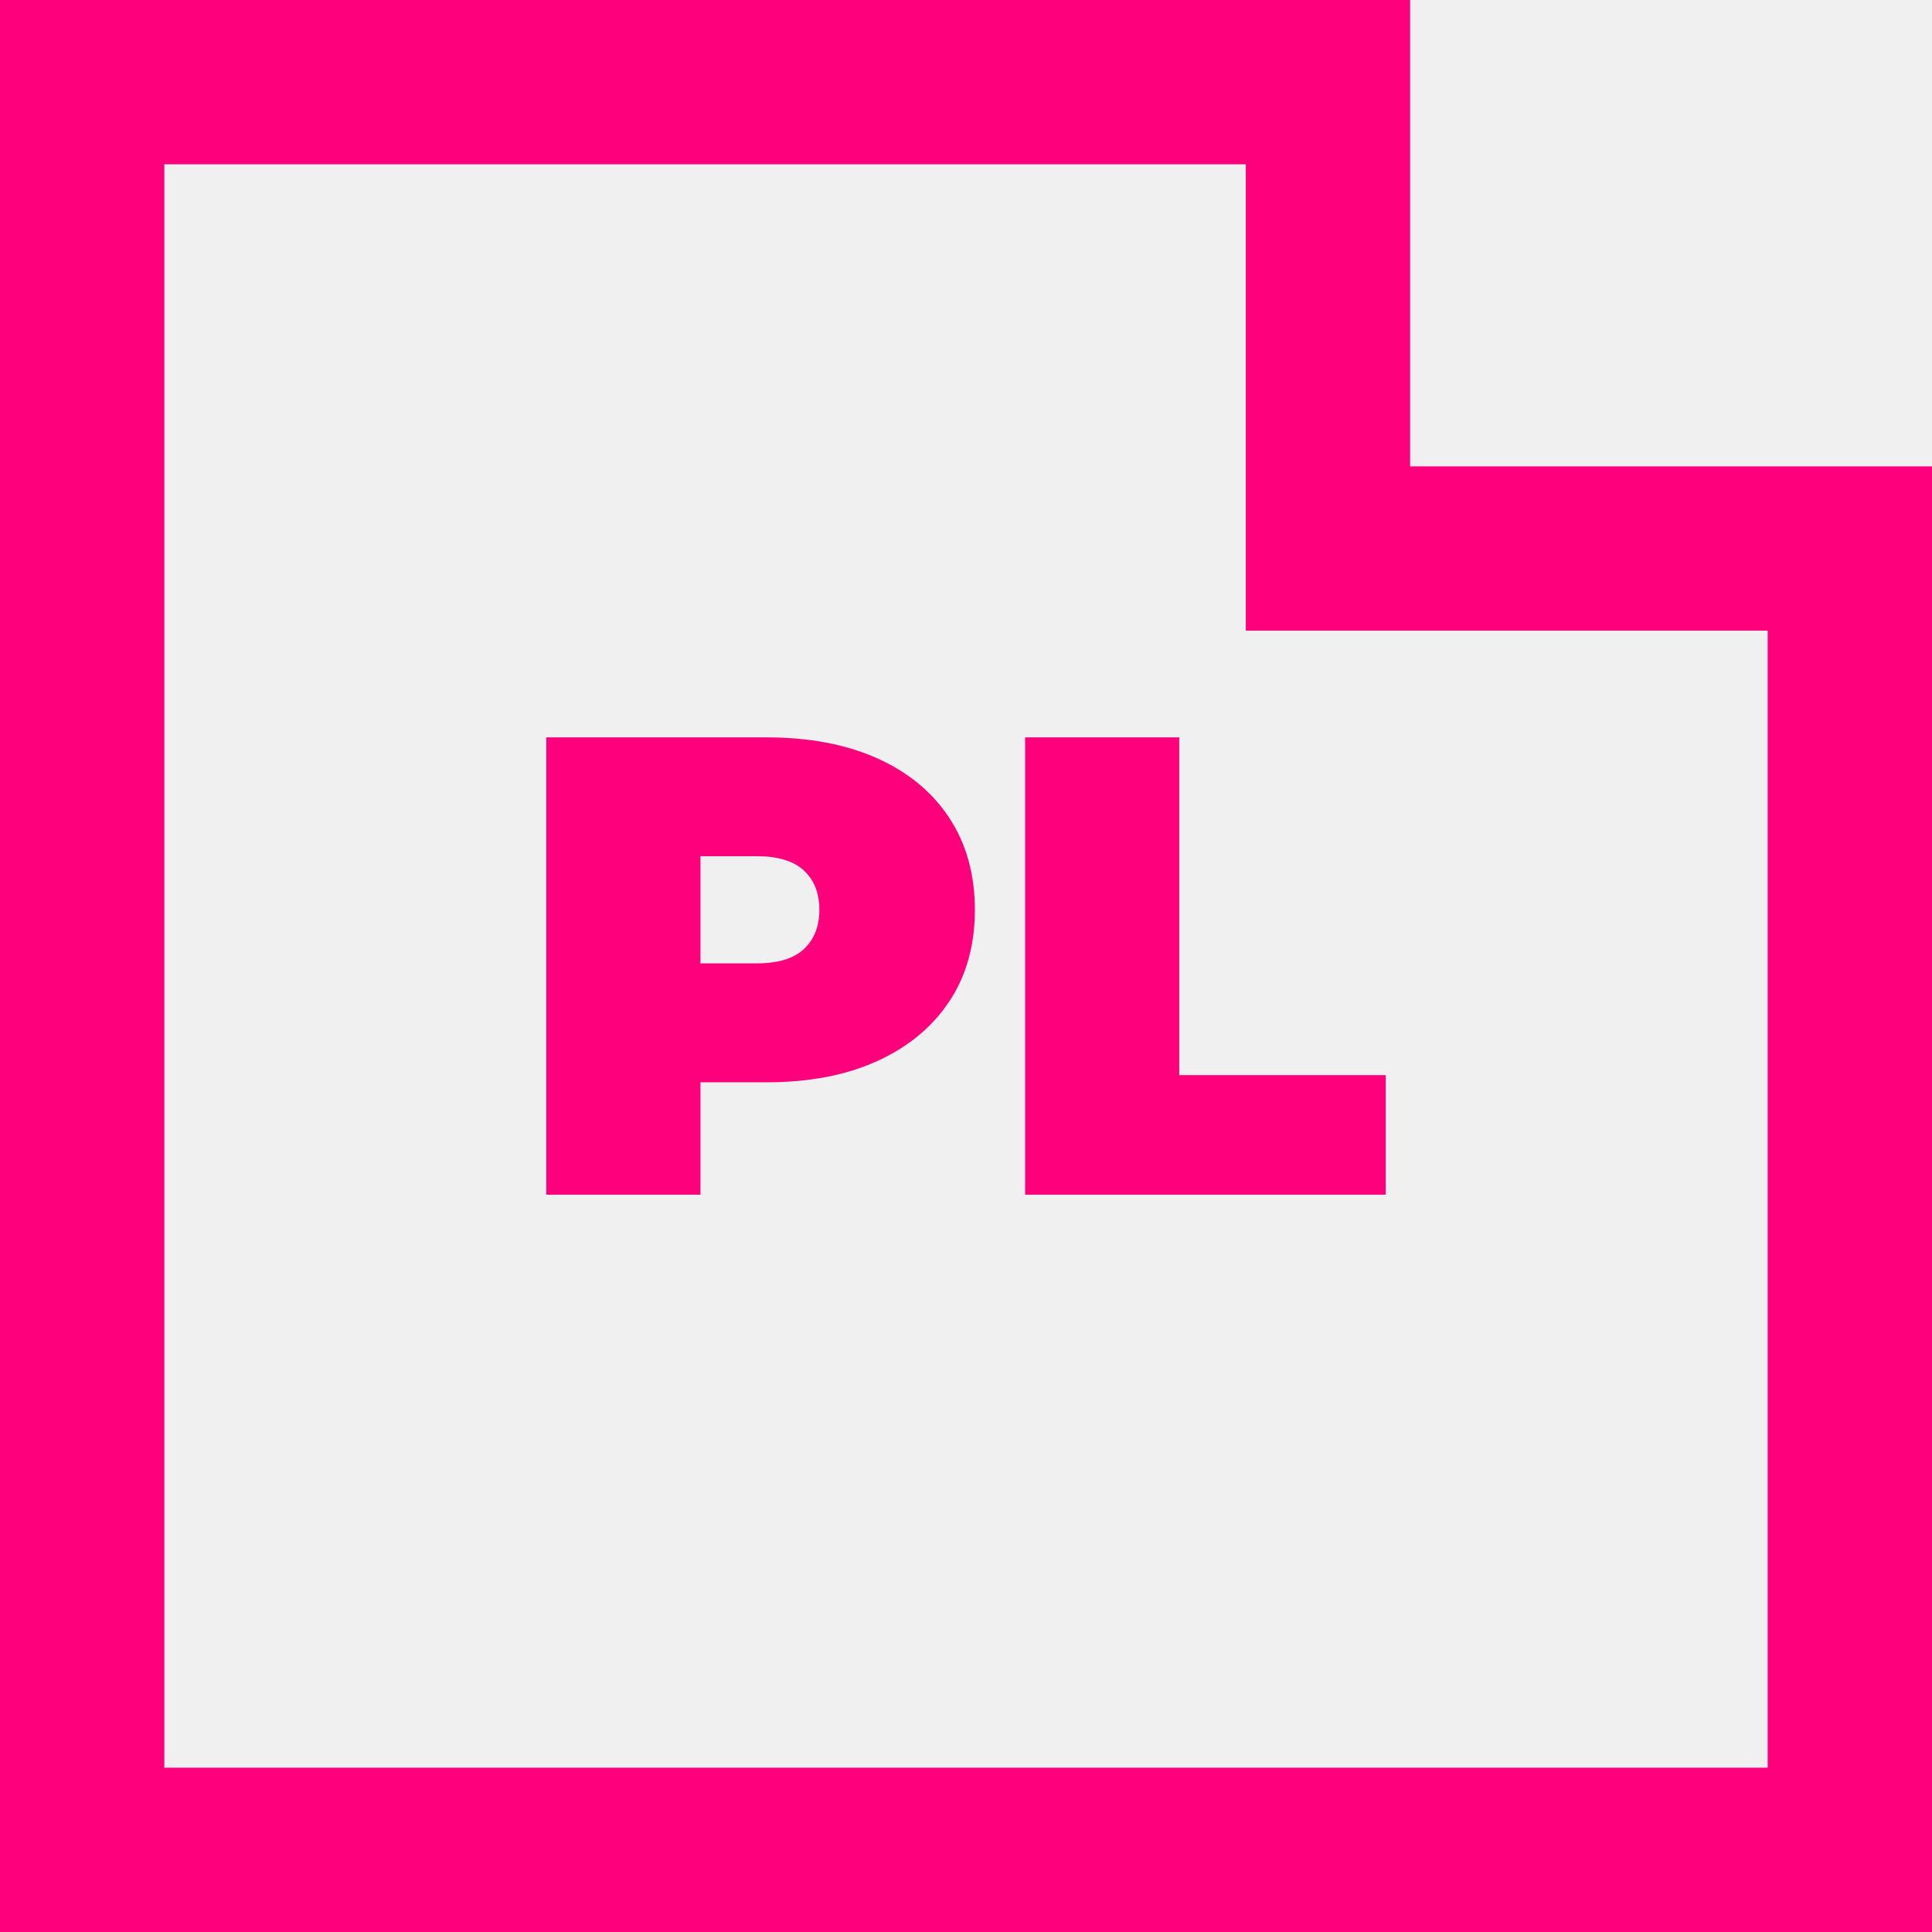
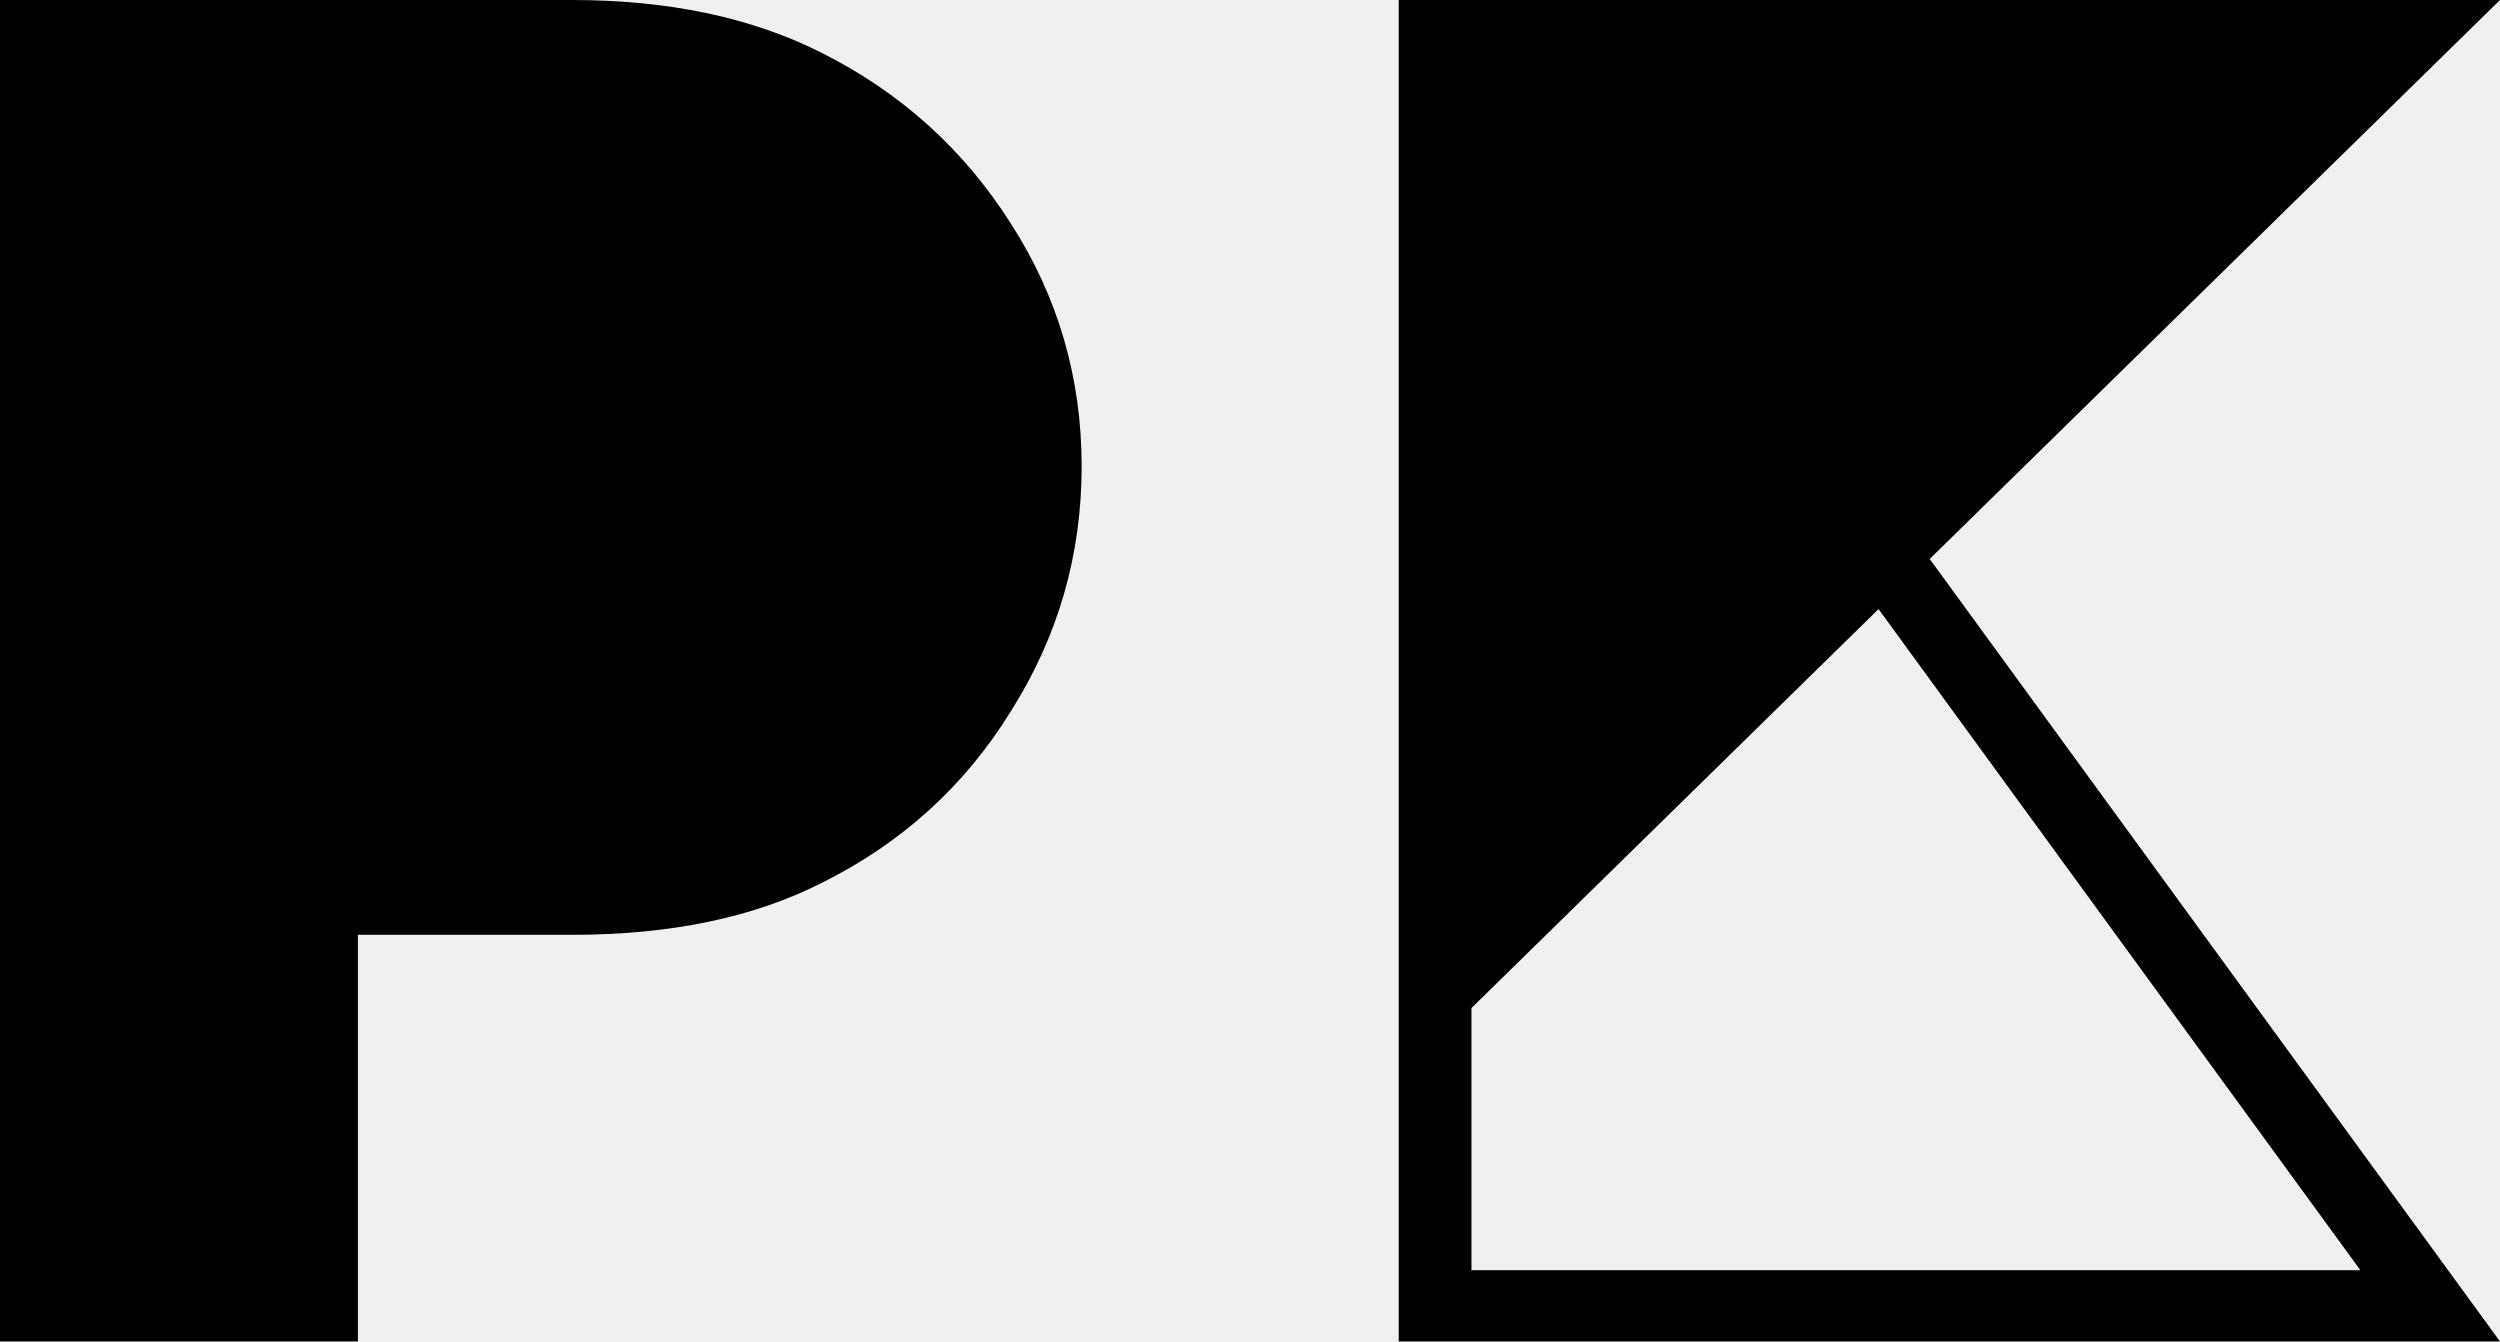
- <svg xmlns="http://www.w3.org/2000/svg" width="41" height="41" viewBox="0 0 41 41" fill="none">
-   <g clip-path="url(#clip0_117_164)">
-     <path d="M41 41H0V0H29.925V9.897H41V41ZM3.487 37.513H37.513V13.384H26.438V3.487H3.487V37.513ZM11.593 25.352V15.648H16.265C17.171 15.648 17.954 15.796 18.615 16.092C19.276 16.388 19.787 16.811 20.147 17.36C20.508 17.91 20.688 18.559 20.688 19.309C20.688 20.058 20.508 20.704 20.147 21.249C19.786 21.795 19.276 22.217 18.615 22.518C17.954 22.819 17.171 22.968 16.265 22.968H13.409L14.865 21.568V25.353H11.593V25.352ZM14.865 21.928L13.409 20.444H16.057C16.51 20.444 16.845 20.343 17.062 20.139C17.278 19.935 17.388 19.658 17.388 19.307C17.388 18.955 17.279 18.678 17.062 18.475C16.845 18.272 16.509 18.17 16.057 18.17H13.409L14.865 16.686V21.927V21.928ZM21.755 25.352V15.648H25.026V22.816H29.407V25.353H21.755V25.352Z" fill="#FF007C" />
-   </g>
-   <defs>
-     <clipPath id="clip0_117_164">
-       <rect width="41" height="41" fill="white" />
-     </clipPath>
-   </defs>
+ <svg xmlns="http://www.w3.org/2000/svg" width="41" height="22" viewBox="0 0 41 22" fill="none">
+   <path d="M0 22V0H9.385C10.955 0 12.31 0.284 13.449 0.853C14.761 1.507 15.803 2.444 16.578 3.667C17.352 4.868 17.739 6.195 17.739 7.649C17.739 9.103 17.352 10.442 16.578 11.664C15.825 12.886 14.793 13.824 13.481 14.477C12.363 15.046 10.998 15.331 9.385 15.331H5.87V22H0Z" fill="black" />
+   <path d="M31.647 9.167L41 22H22.939V0H41L31.647 9.167ZM30.808 9.989L24.132 16.532V20.831H38.71L30.808 9.989Z" fill="black" />
</svg>
